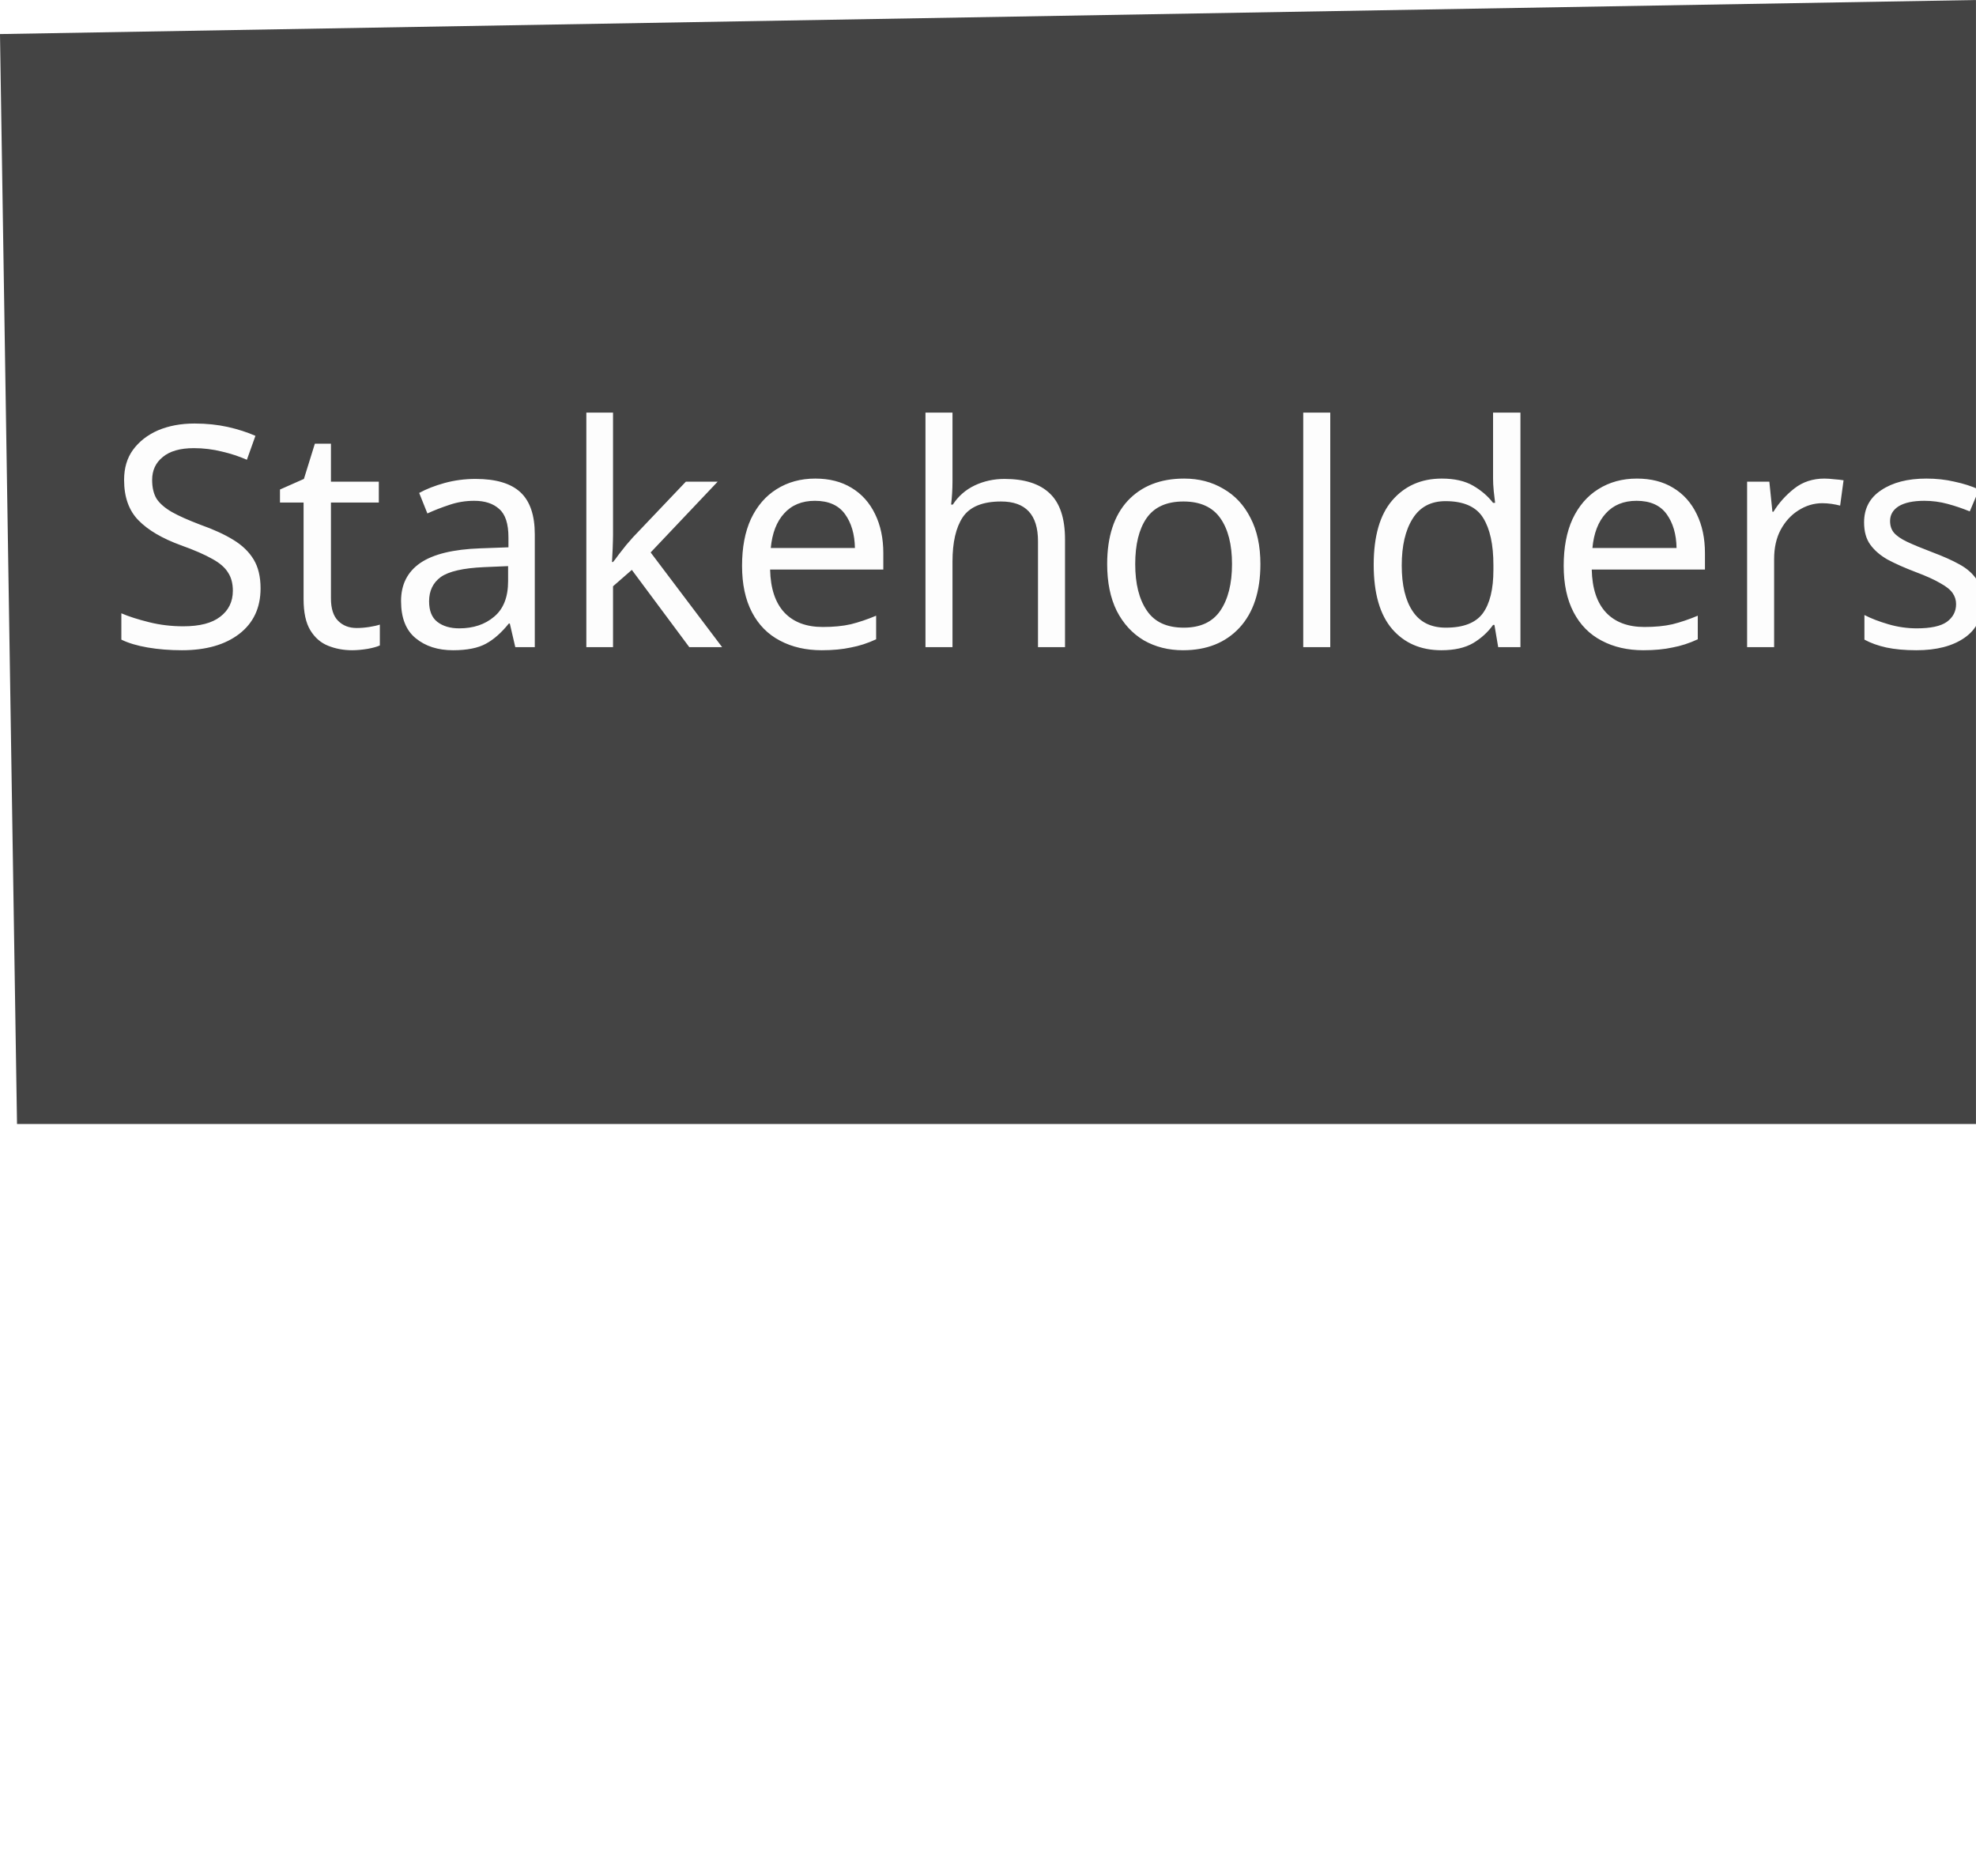
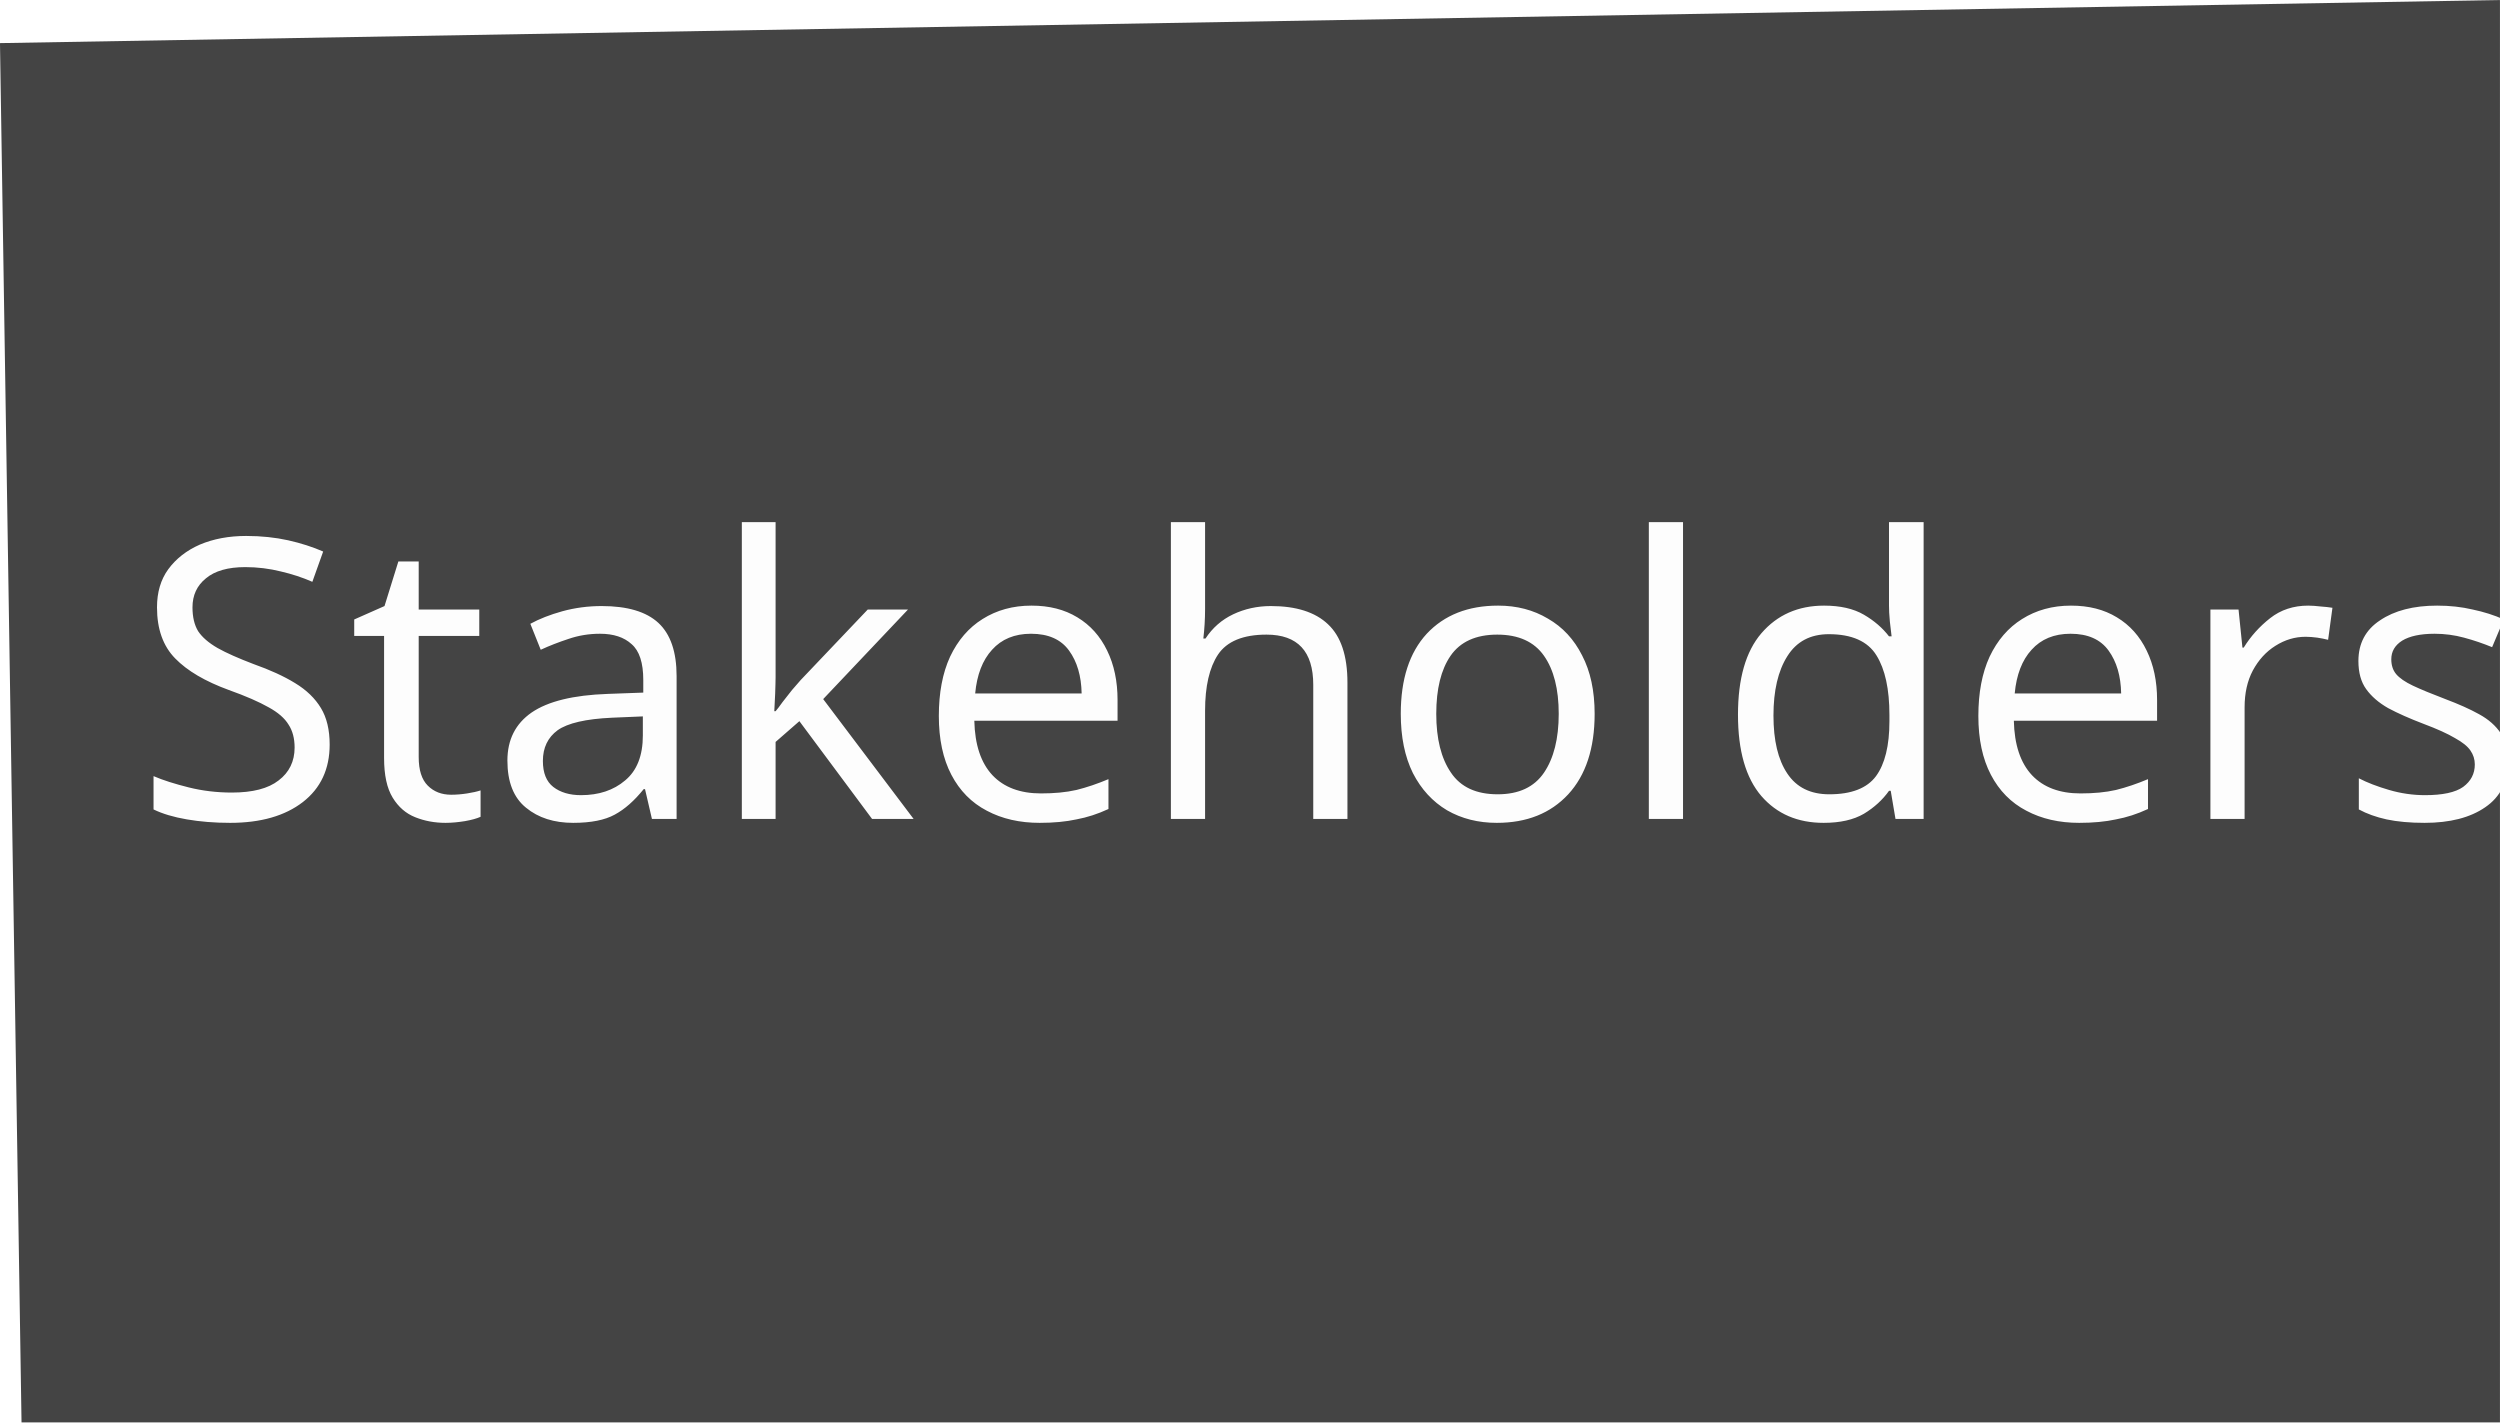
- <svg xmlns="http://www.w3.org/2000/svg" width="341.176" height="323.882" viewBox="0 0 90.27 85.694" version="1.1" id="rating_stakeholders_unselected-svg1" xml:space="preserve">
+ <svg xmlns="http://www.w3.org/2000/svg" width="341.176" height="194.118" viewBox="0 0 90.27 51.36" version="1.1" id="rating_stakeholders_unselected-svg1" xml:space="preserve">
  <defs id="rating_stakeholders_unselected-defs1" />
  <g id="rating_stakeholders_unselected-layer26" transform="translate(-641.2255,-642.0036)">
-     <path style="display:inline;opacity:1;fill:#444444;fill-opacity:1;stroke:none;stroke-width:6.35;stroke-linecap:round;stroke-linejoin:miter;stroke-dasharray:none;stroke-dashoffset:1.2;stroke-opacity:1" d="m 641.225,643.56 0.778,49.804 h 89.491 v -51.36 z m 76.994,84.138" id="rating_stakeholders_unselected-path41" />
+     <path style="display:inline;opacity:1;fill:#444444;fill-opacity:1;stroke:none;stroke-width:6.35;stroke-linecap:round;stroke-linejoin:miter;stroke-dasharray:none;stroke-dashoffset:1.2;stroke-opacity:1" d="m 641.225,643.56 0.778,49.804 h 89.491 v -51.36 z" id="rating_stakeholders_unselected-path41" />
    <text xml:space="preserve" style="font-style:italic;font-variant:normal;font-weight:500;font-stretch:normal;font-size:14.111px;font-family:Futura;-inkscape-font-specification:'Futura Medium Italic';text-align:start;letter-spacing:0px;writing-mode:lr-tb;direction:ltr;text-anchor:start;display:inline;opacity:1;fill:#fdfdfd;fill-opacity:1;stroke:none;stroke-width:6.35;stroke-linecap:round;stroke-linejoin:miter;stroke-dasharray:none;stroke-dashoffset:1.2;stroke-opacity:1" x="646.05" y="671.575" id="rating_stakeholders_unselected-text47">
      <tspan id="rating_stakeholders_unselected-tspan47" style="font-style:normal;font-variant:normal;font-weight:500;font-stretch:normal;font-size:14.111px;font-family:Futura;-inkscape-font-specification:'Futura Medium';fill:#fdfdfd;fill-opacity:1;stroke-width:6.35" x="646.05" y="671.575">Stakeholders</tspan>
    </text>
  </g>
</svg>
